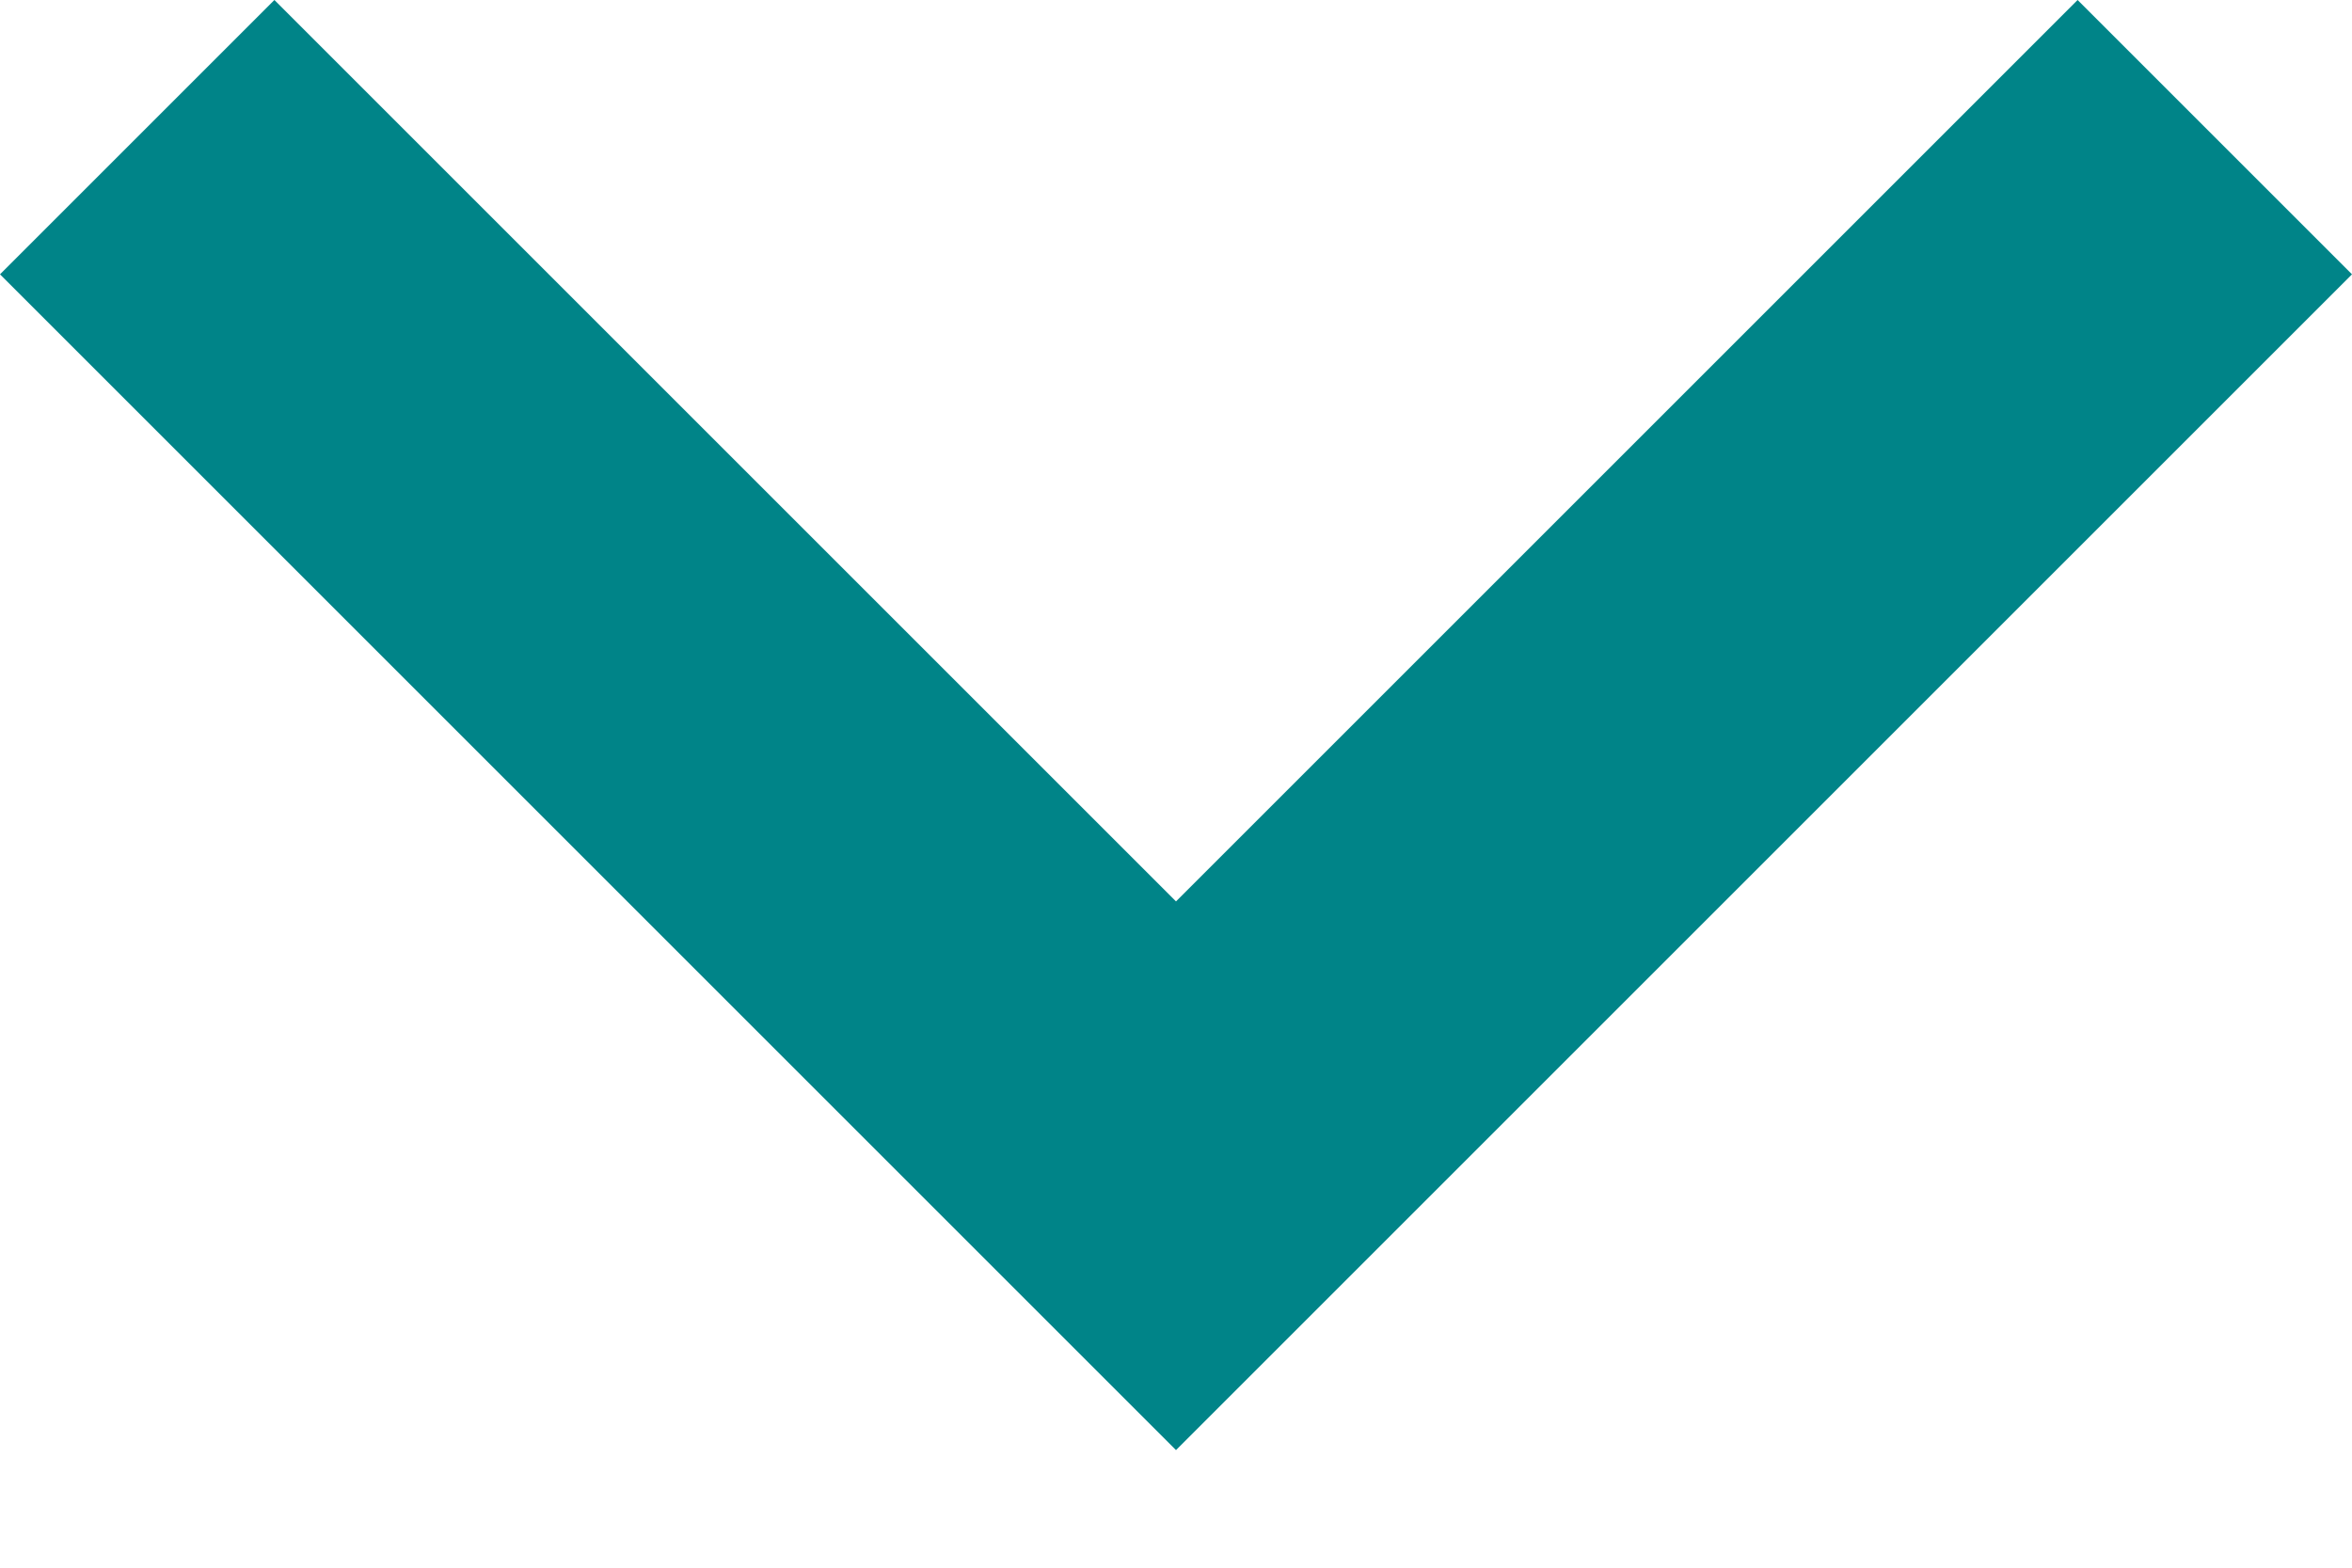
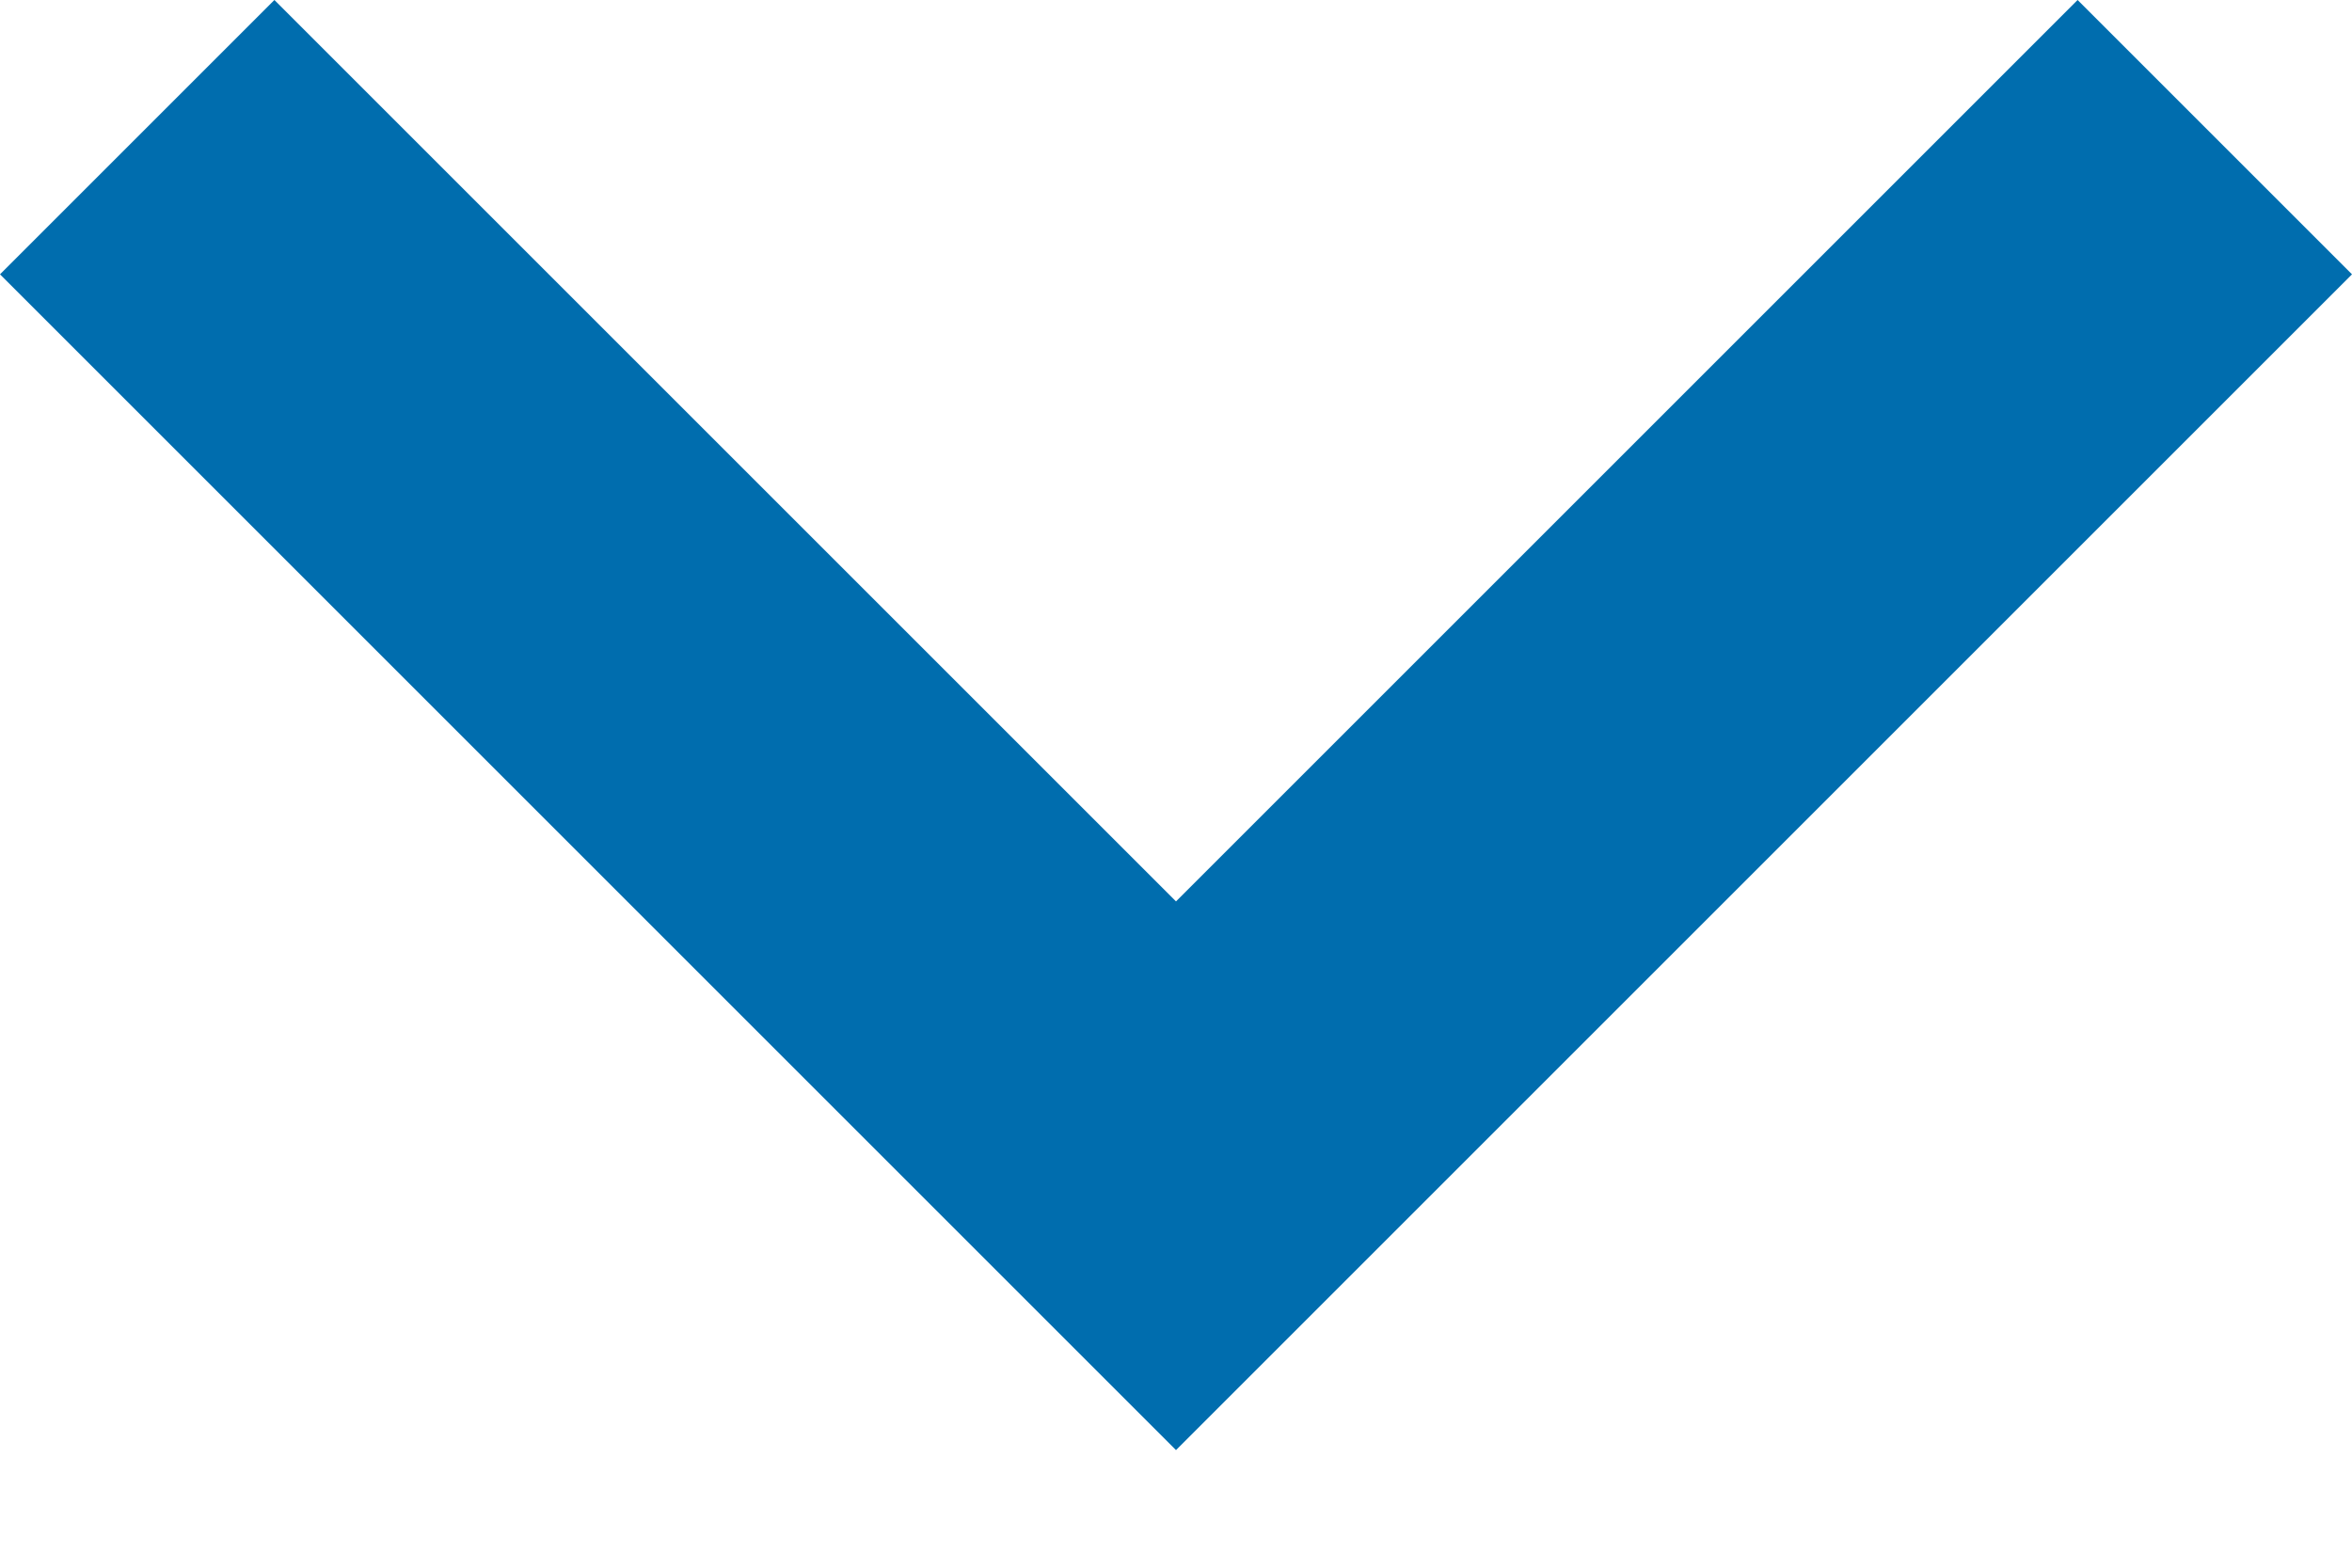
<svg xmlns="http://www.w3.org/2000/svg" width="12px" height="8px" viewBox="0 0 12 8" version="1.1">
  <defs />
  <g id="govCMS-Theme" stroke="none" stroke-width="1" fill="none" fill-rule="evenodd">
-     <g id="MU_LIST_PAGE" transform="translate(-488, -647)" fill="#008488">
+     <g id="MU_LIST_PAGE" transform="translate(-488, -647)" fill="#006DAE">
      <g id="LHS-Navigation" transform="translate(239, 559)">
        <g id="Desktop---Sub-Menu" transform="translate(0, 68)">
          <polygon id="Shape" transform="translate(255, 23.7) rotate(-270) translate(-255, -23.7) " points="252.7 17.7 251.3 19.1 255.9 23.7 251.3 28.3 252.7 29.7 258.7 23.7" />
        </g>
      </g>
    </g>
  </g>
</svg>
